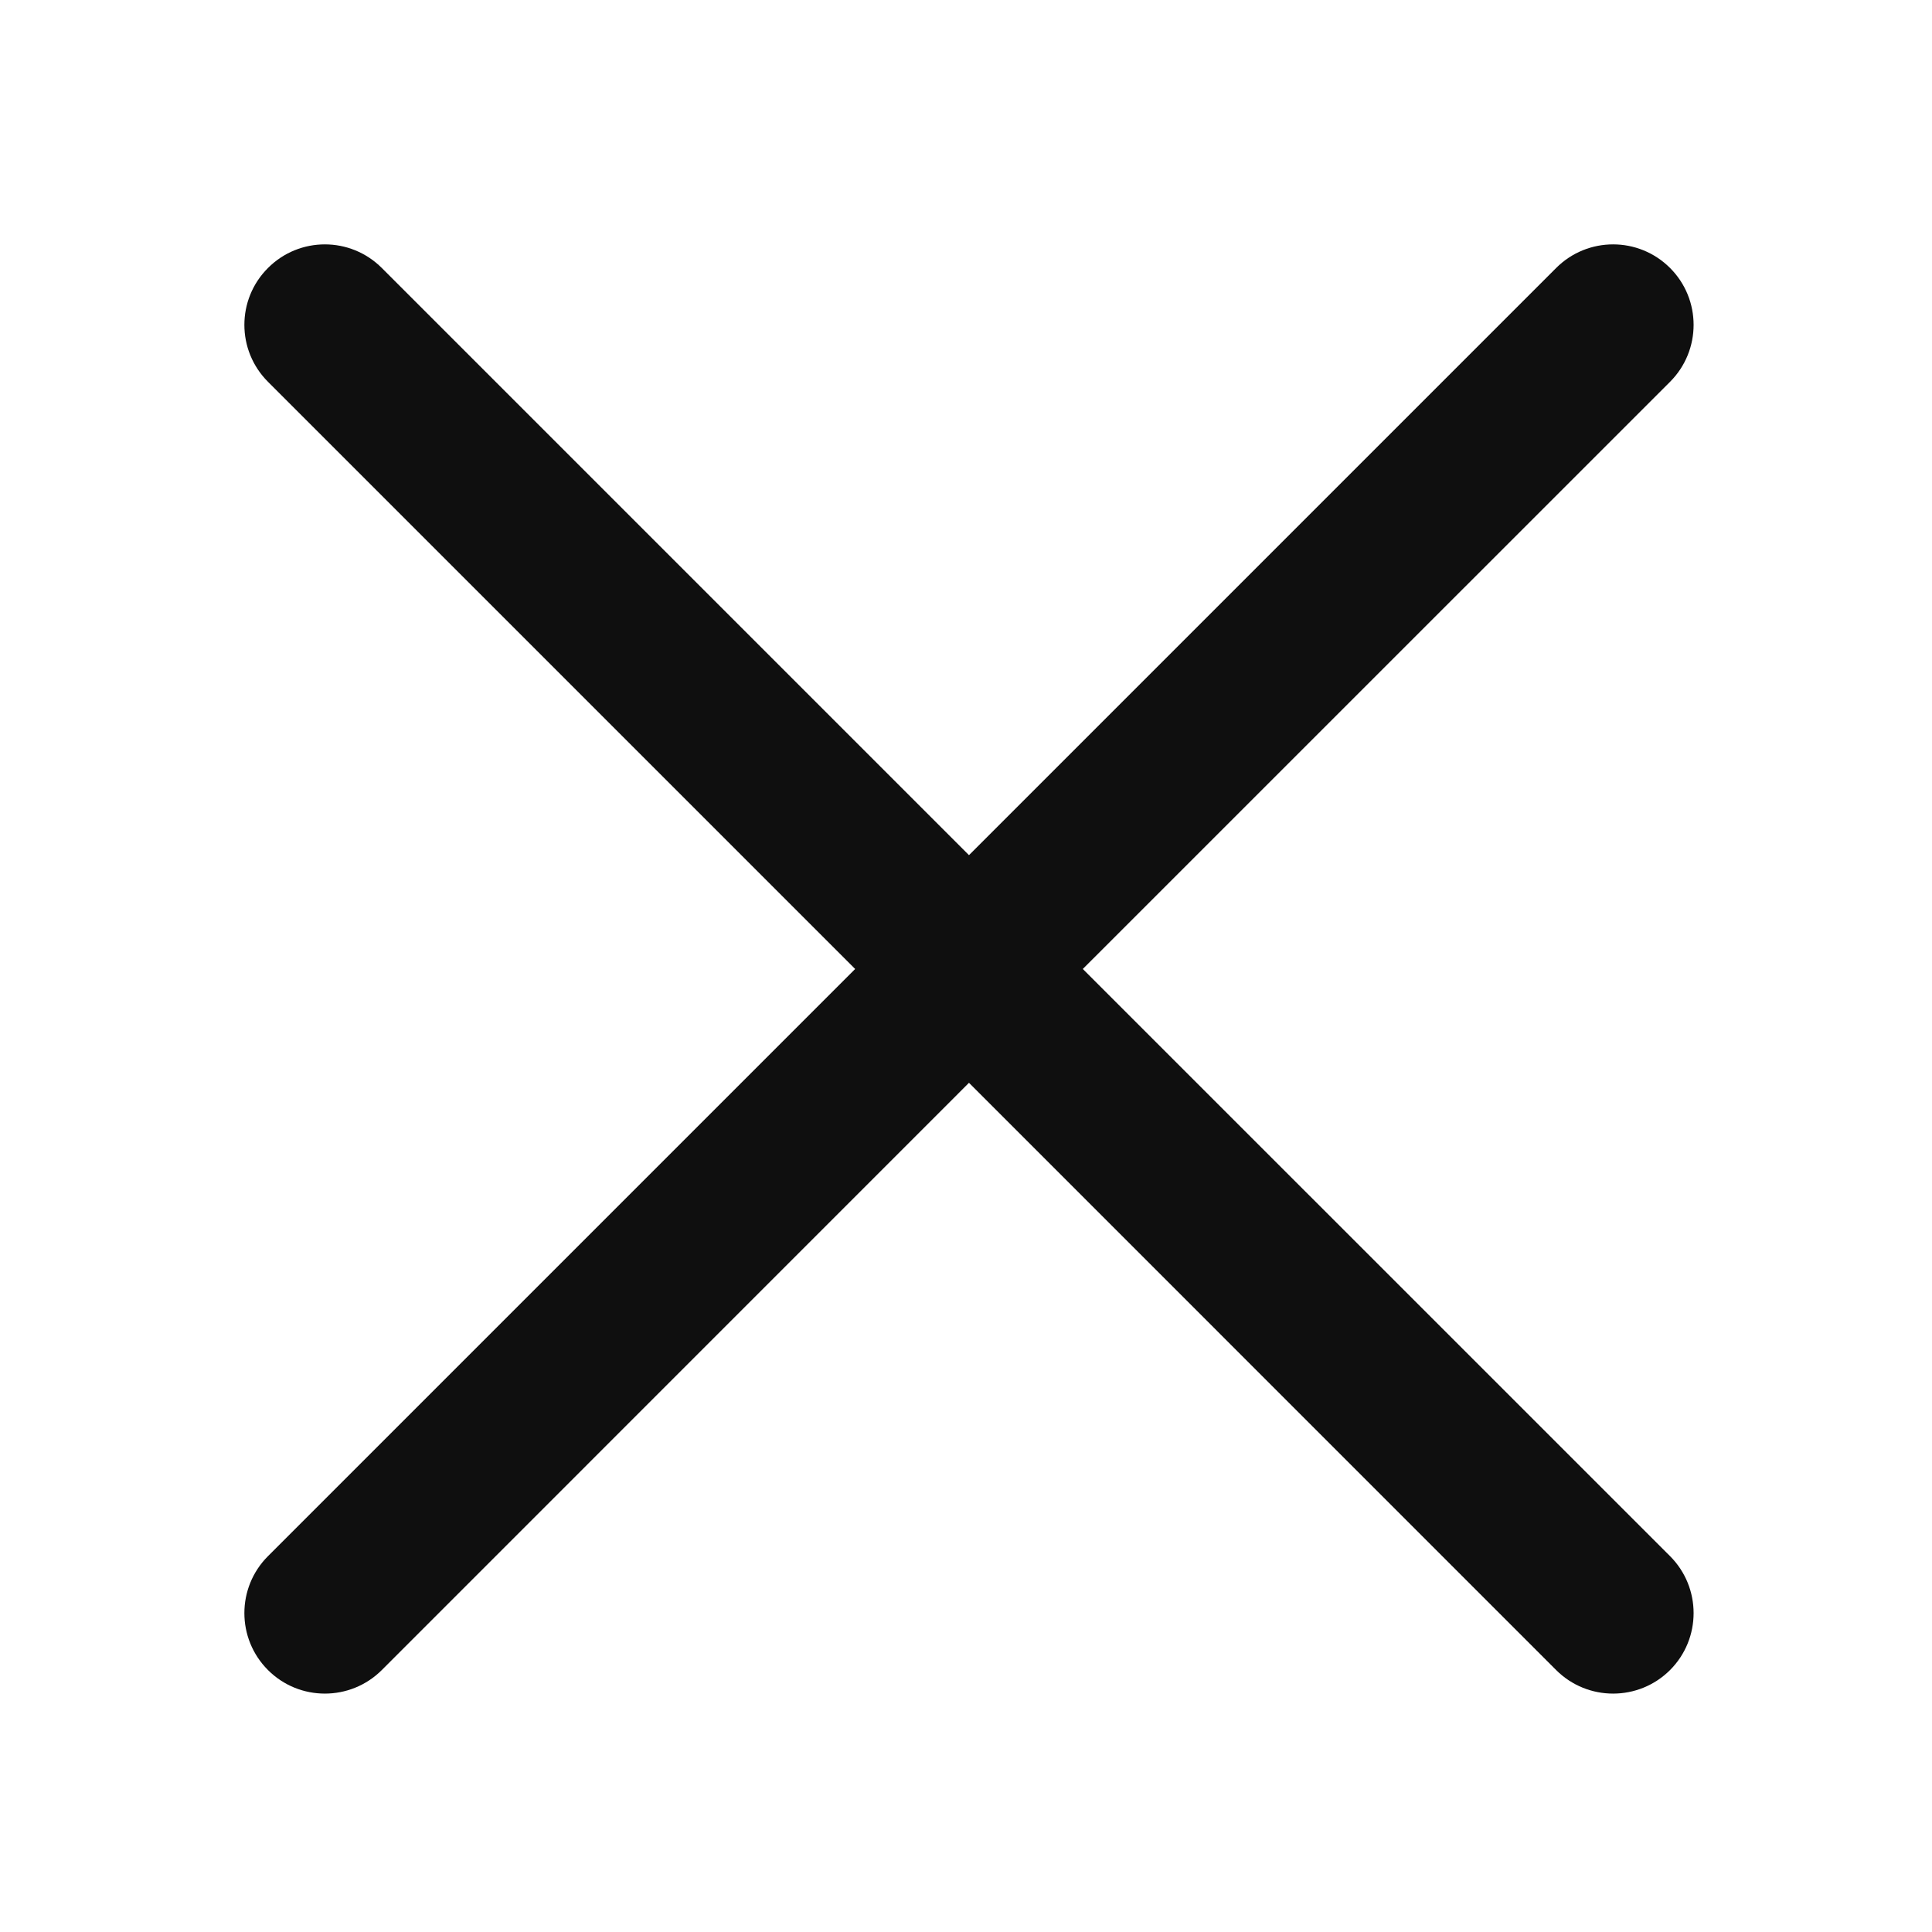
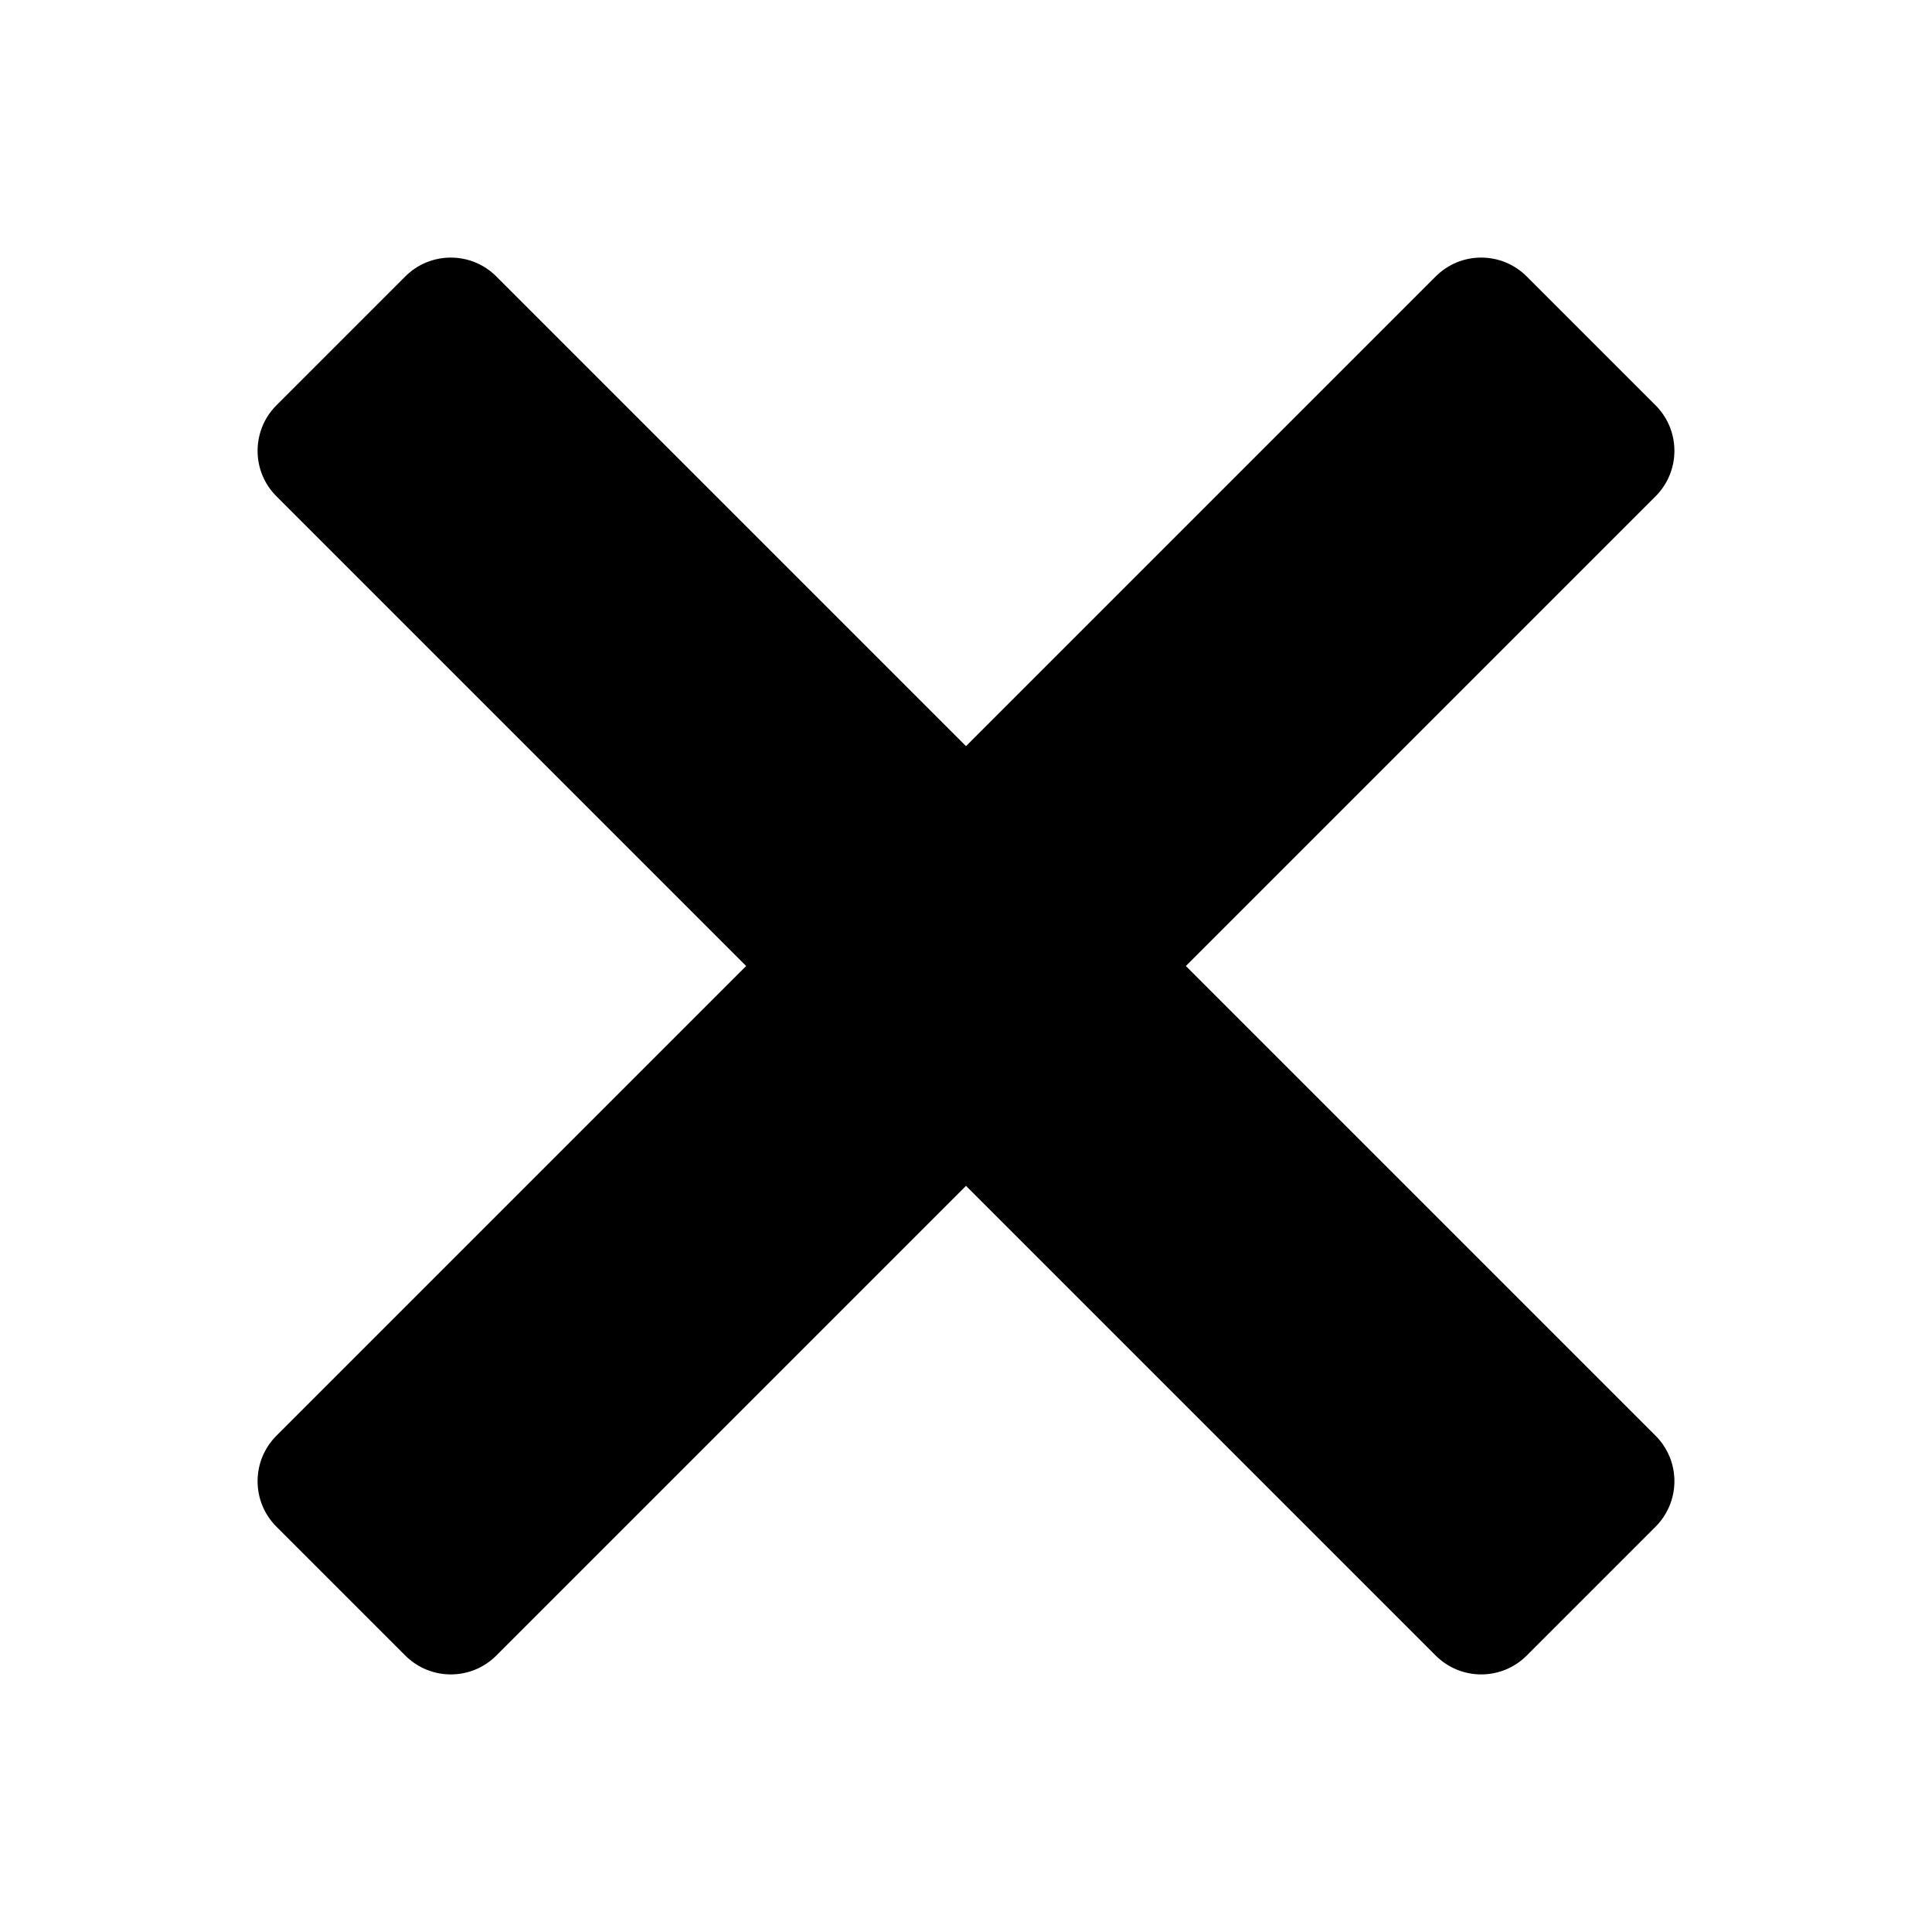
- <svg xmlns="http://www.w3.org/2000/svg" width="800px" height="800px" viewBox="0 0 24 24" fill="none">
-   <path d="M20.746 3.329C20.355 2.938 19.722 2.938 19.331 3.329L12.037 10.623L4.743 3.329C4.352 2.938 3.719 2.938 3.329 3.329C2.938 3.719 2.938 4.352 3.329 4.743L10.623 12.037L3.329 19.331C2.938 19.722 2.938 20.355 3.329 20.746C3.719 21.136 4.352 21.136 4.743 20.746L12.037 13.451L19.331 20.746C19.722 21.136 20.355 21.136 20.746 20.746C21.136 20.355 21.136 19.722 20.746 19.331L13.451 12.037L20.746 4.743C21.136 4.352 21.136 3.719 20.746 3.329Z" fill="#0F0F0F" />
+ <svg xmlns="http://www.w3.org/2000/svg" viewBox="0 0 30 30" width="50px" height="50px">
+   <path d="M 7 4 C 6.744 4 6.488 4.097 6.293 4.293 L 4.293 6.293 C 3.902 6.684 3.902 7.317 4.293 7.707 L 11.586 15 L 4.293 22.293 C 3.902 22.684 3.902 23.317 4.293 23.707 L 6.293 25.707 C 6.684 26.098 7.317 26.098 7.707 25.707 L 15 18.414 L 22.293 25.707 C 22.683 26.098 23.317 26.098 23.707 25.707 L 25.707 23.707 C 26.098 23.316 26.098 22.683 25.707 22.293 L 18.414 15 L 25.707 7.707 C 26.098 7.317 26.098 6.683 25.707 6.293 L 23.707 4.293 C 23.316 3.902 22.683 3.902 22.293 4.293 L 15 11.586 L 7.707 4.293 C 7.512 4.097 7.256 4 7 4 z" />
</svg>
